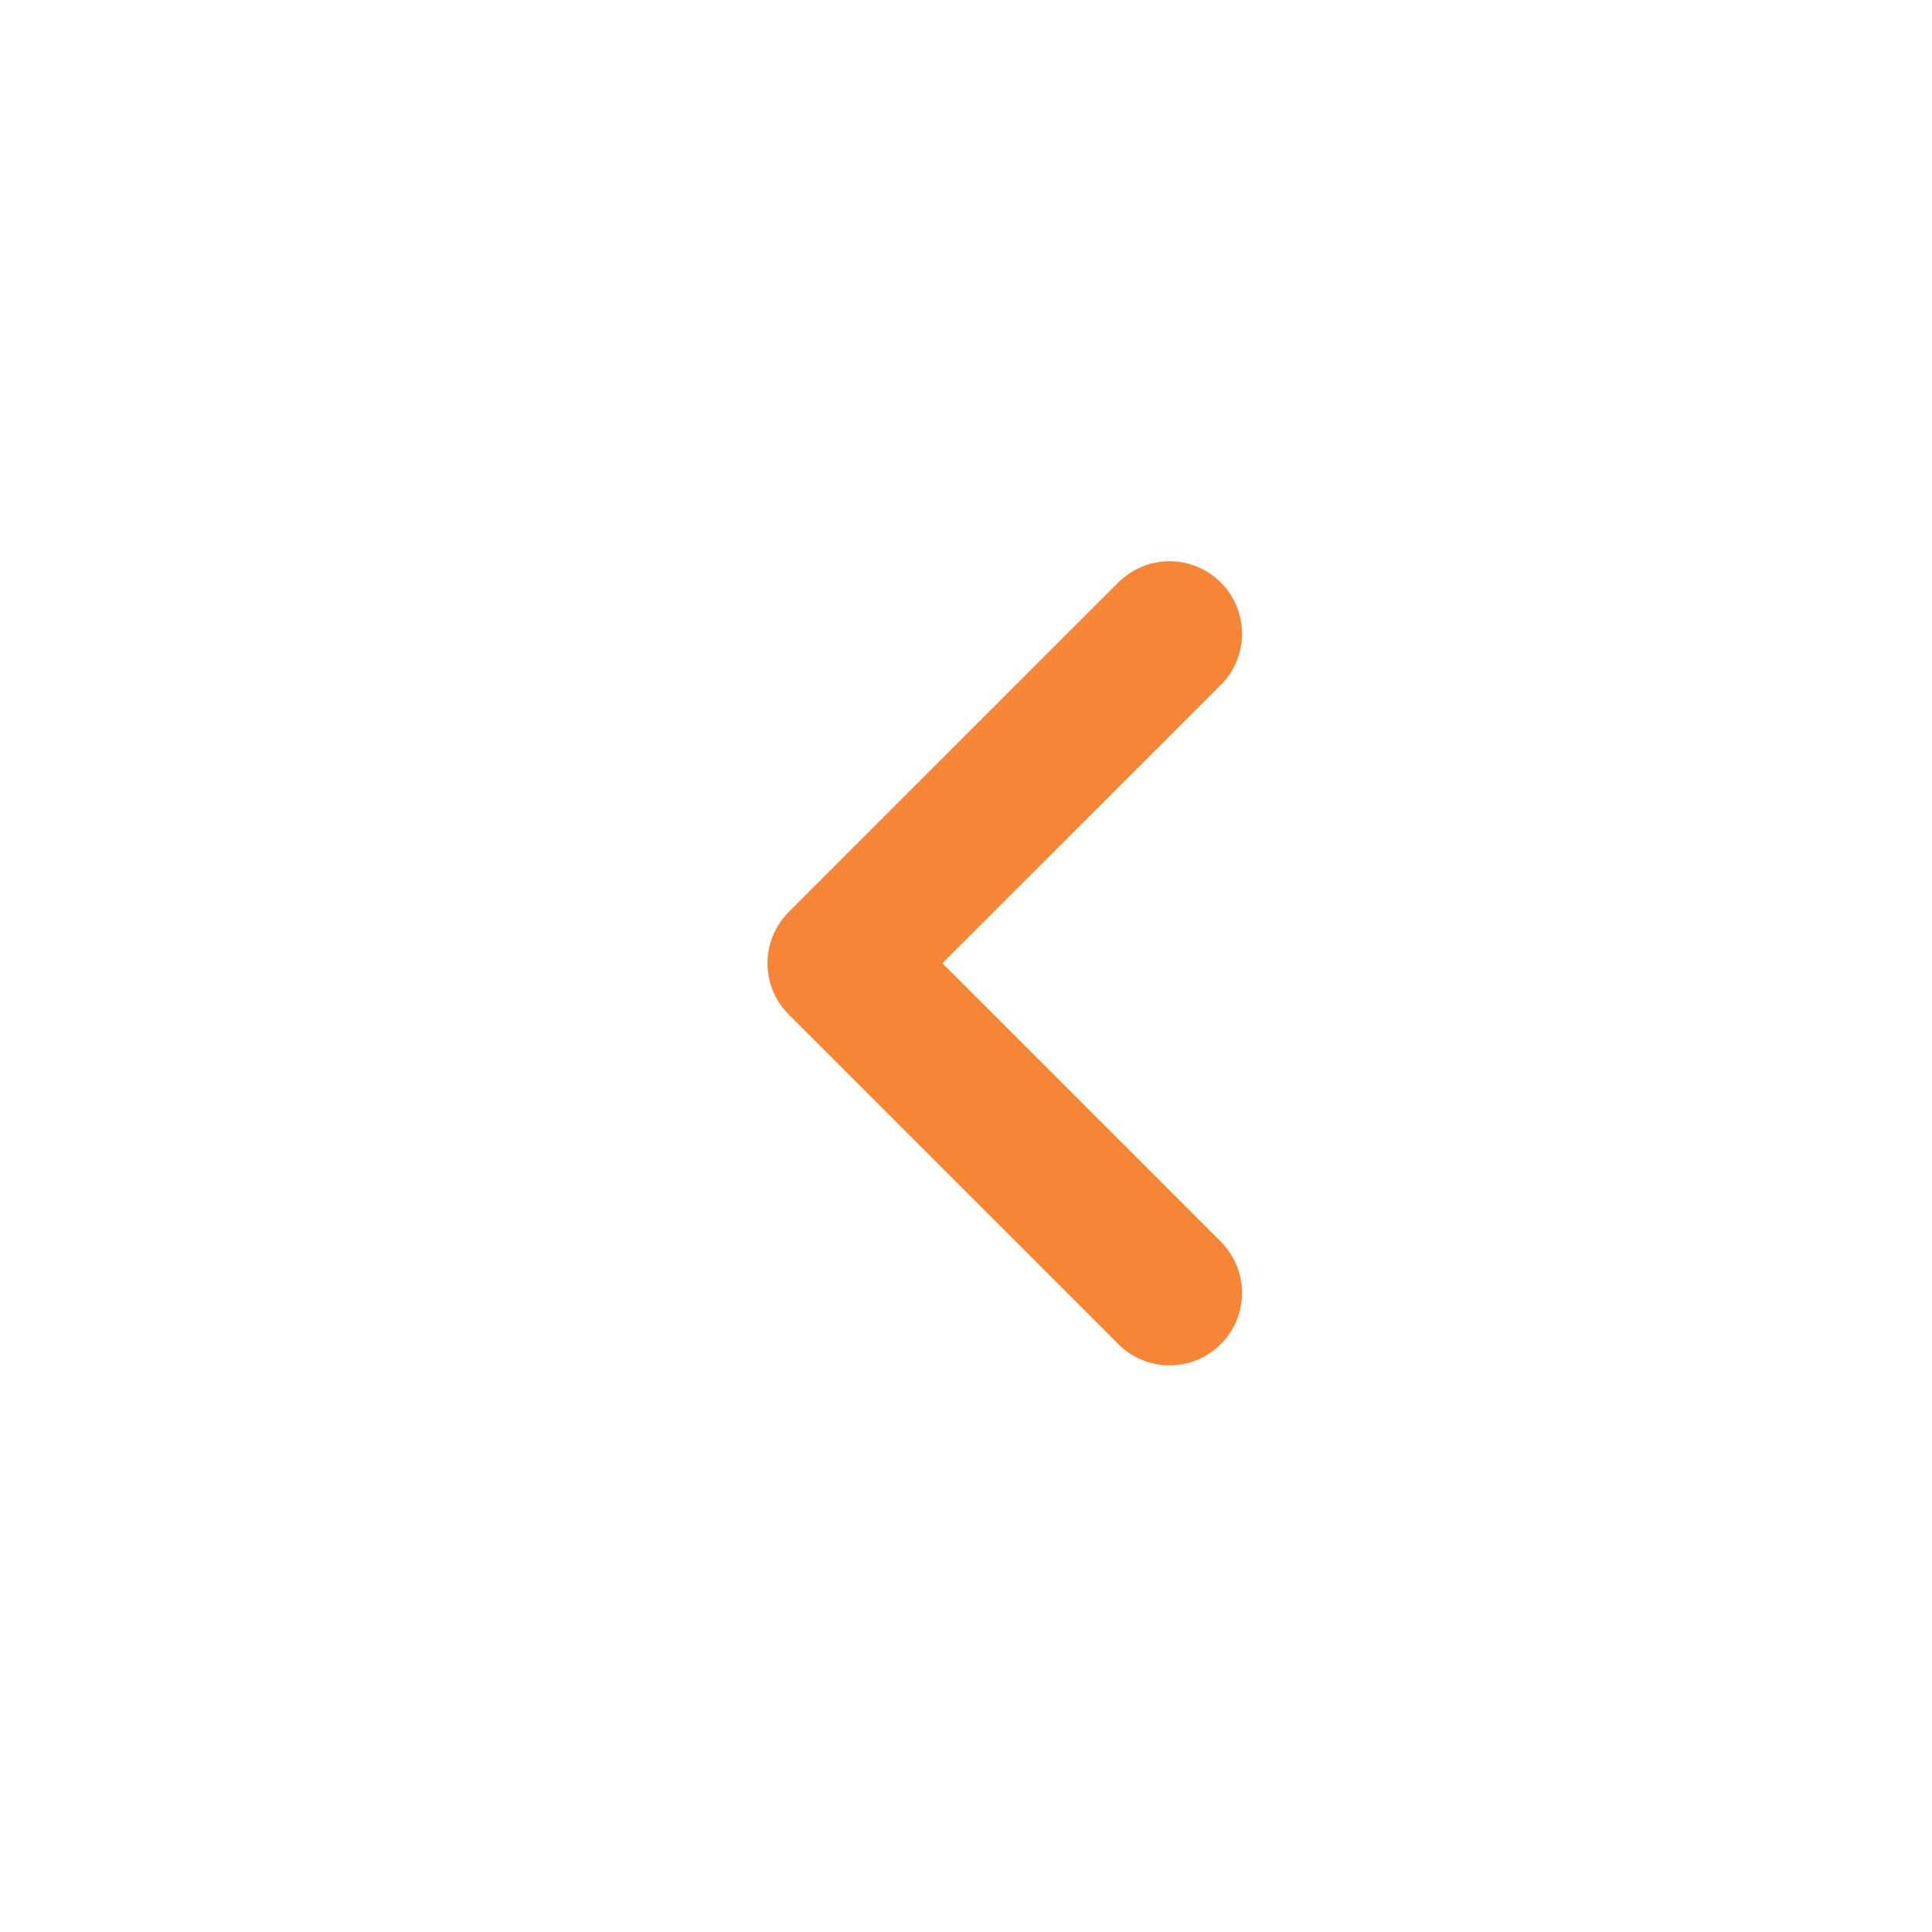
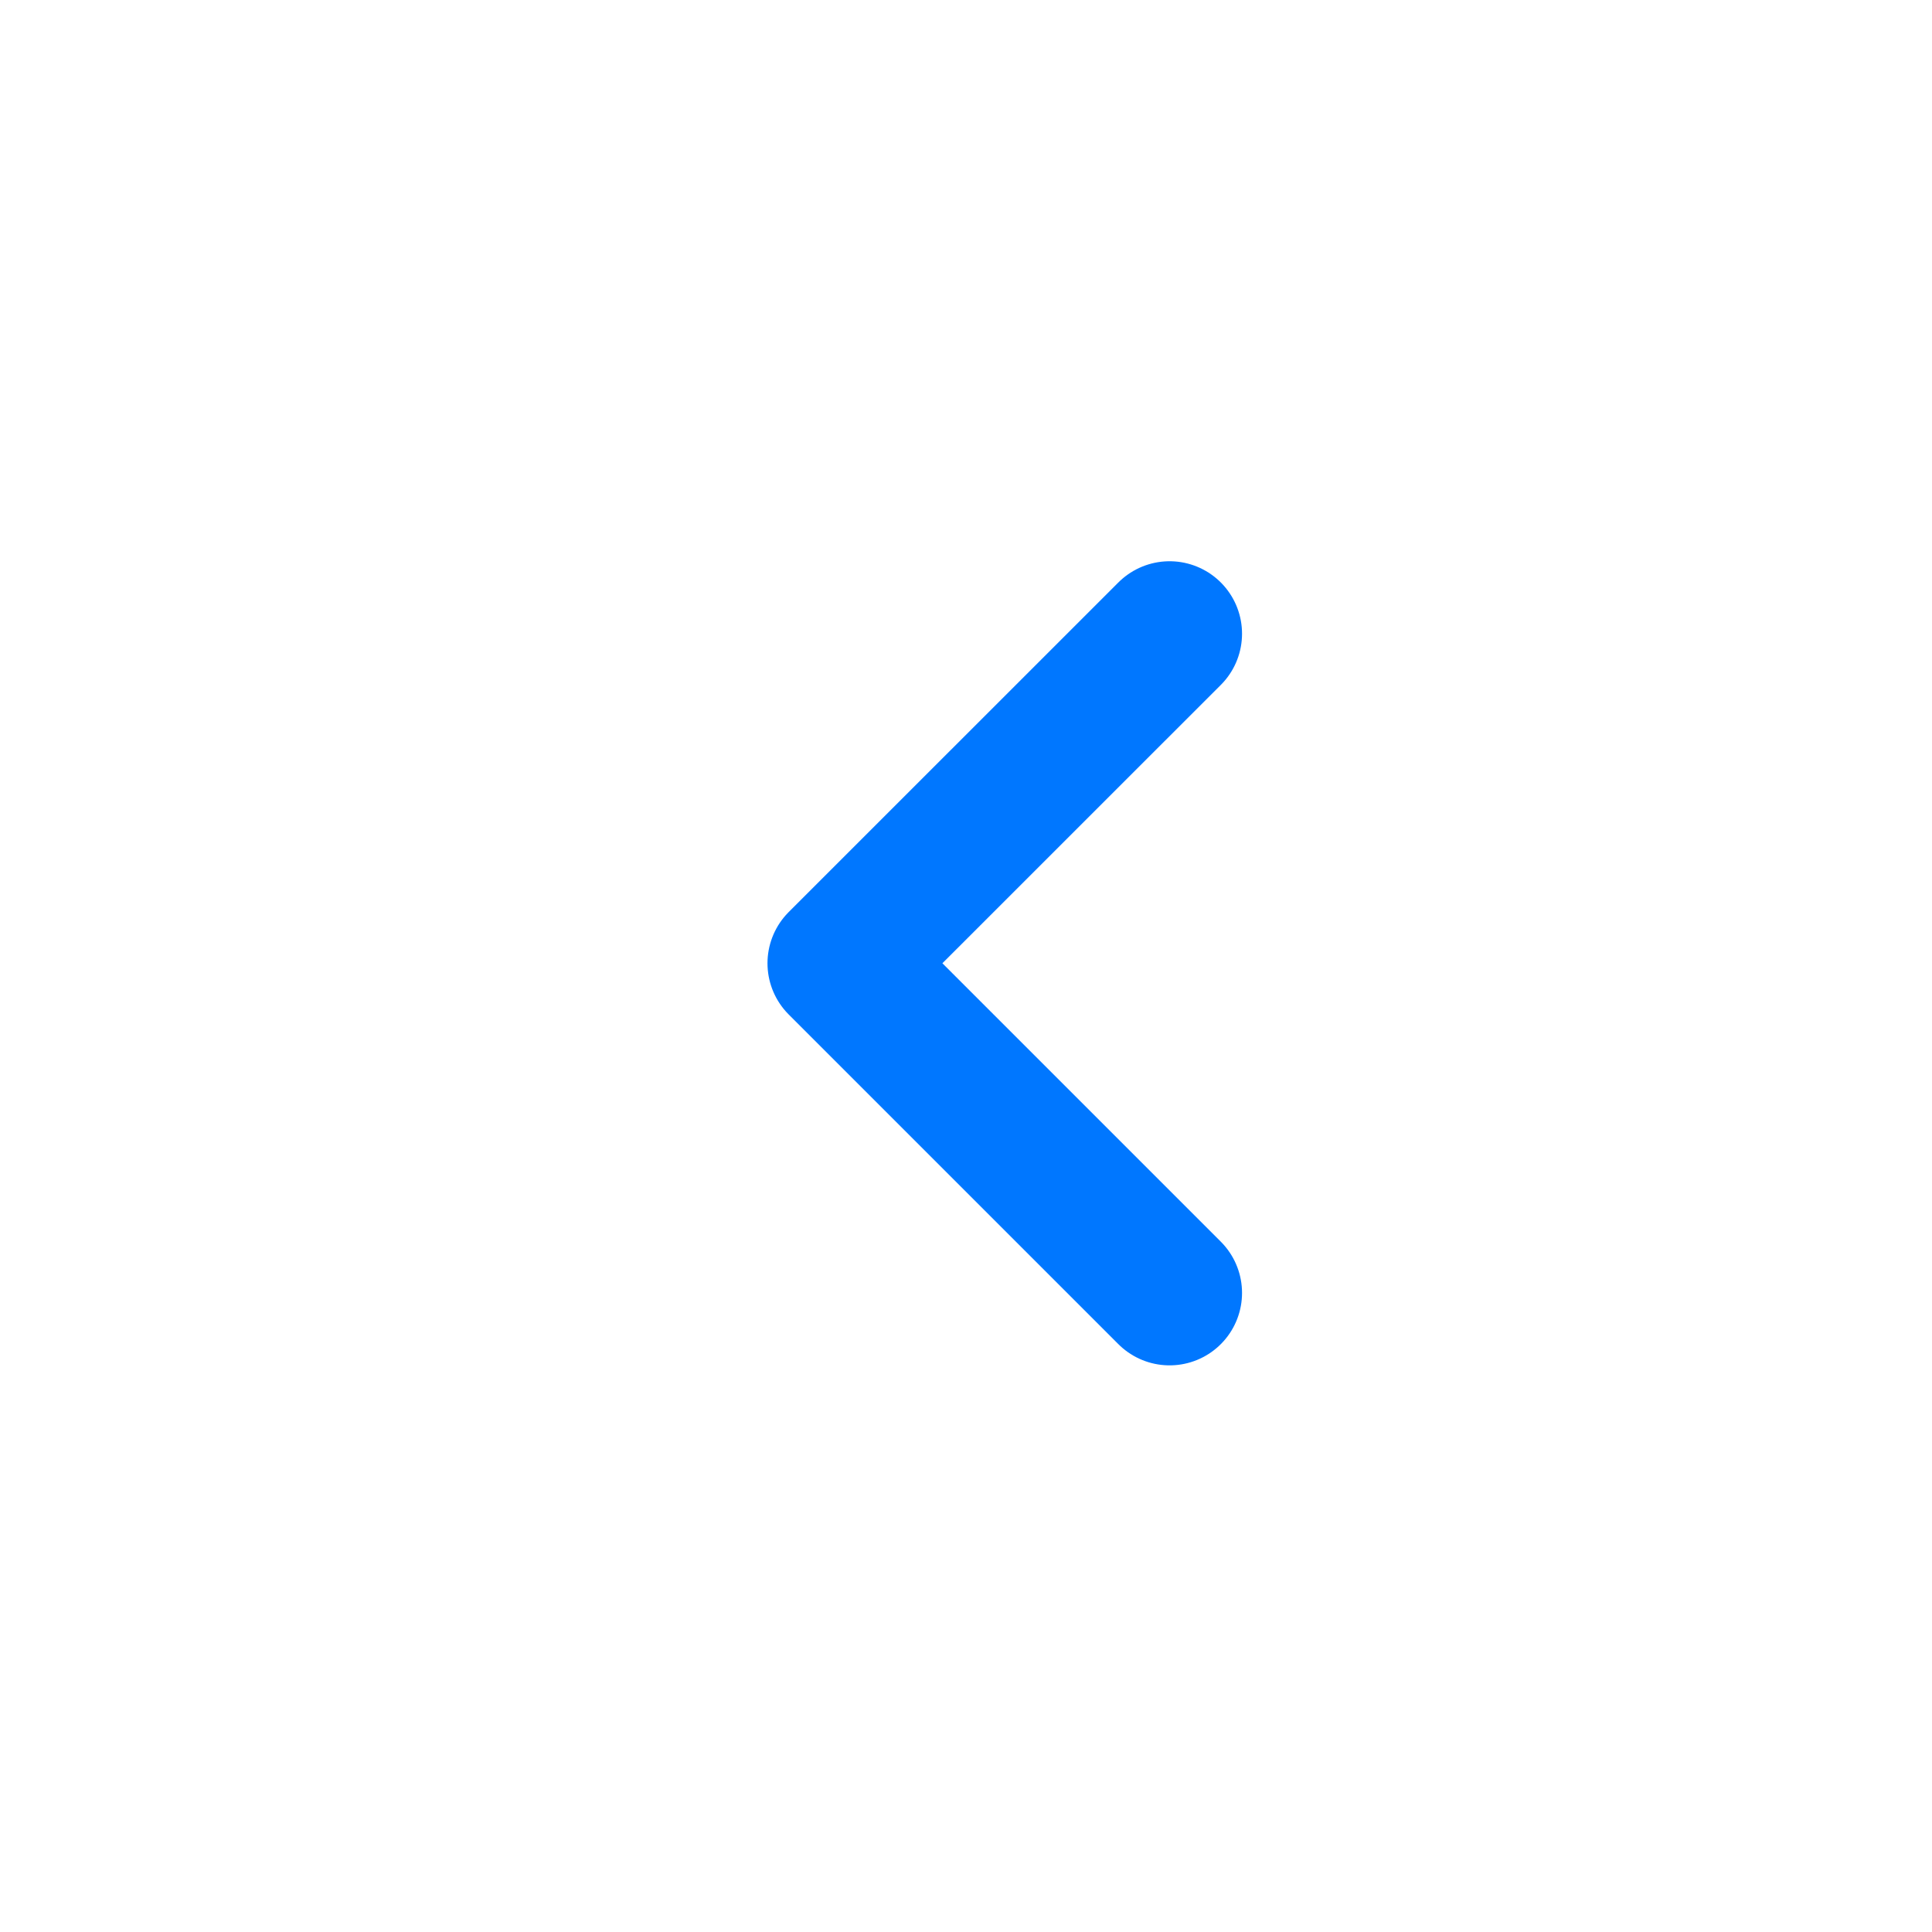
<svg xmlns="http://www.w3.org/2000/svg" width="24" height="24" viewBox="0 0 24 24">
  <defs>
    <style>
      .cls-1, .cls-2 {
        fill: none;
      }

      .cls-2 {
-         stroke: #f68537;
+         stroke: #0077ff;
        stroke-linecap: round;
        stroke-linejoin: round;
        stroke-width: 1.8px;
      }
    </style>
  </defs>
  <g id="arrow-drop-down-line" transform="translate(27 26) rotate(-180)">
    <path id="Контур_3300" data-name="Контур 3300" class="cls-1" d="M0,0H24V24H0Z" transform="translate(3 2)" />
    <path id="Line" class="cls-2" d="M0,0,4.095,4.095,0,8.189" transform="translate(12.471 9.939)" />
  </g>
</svg>
